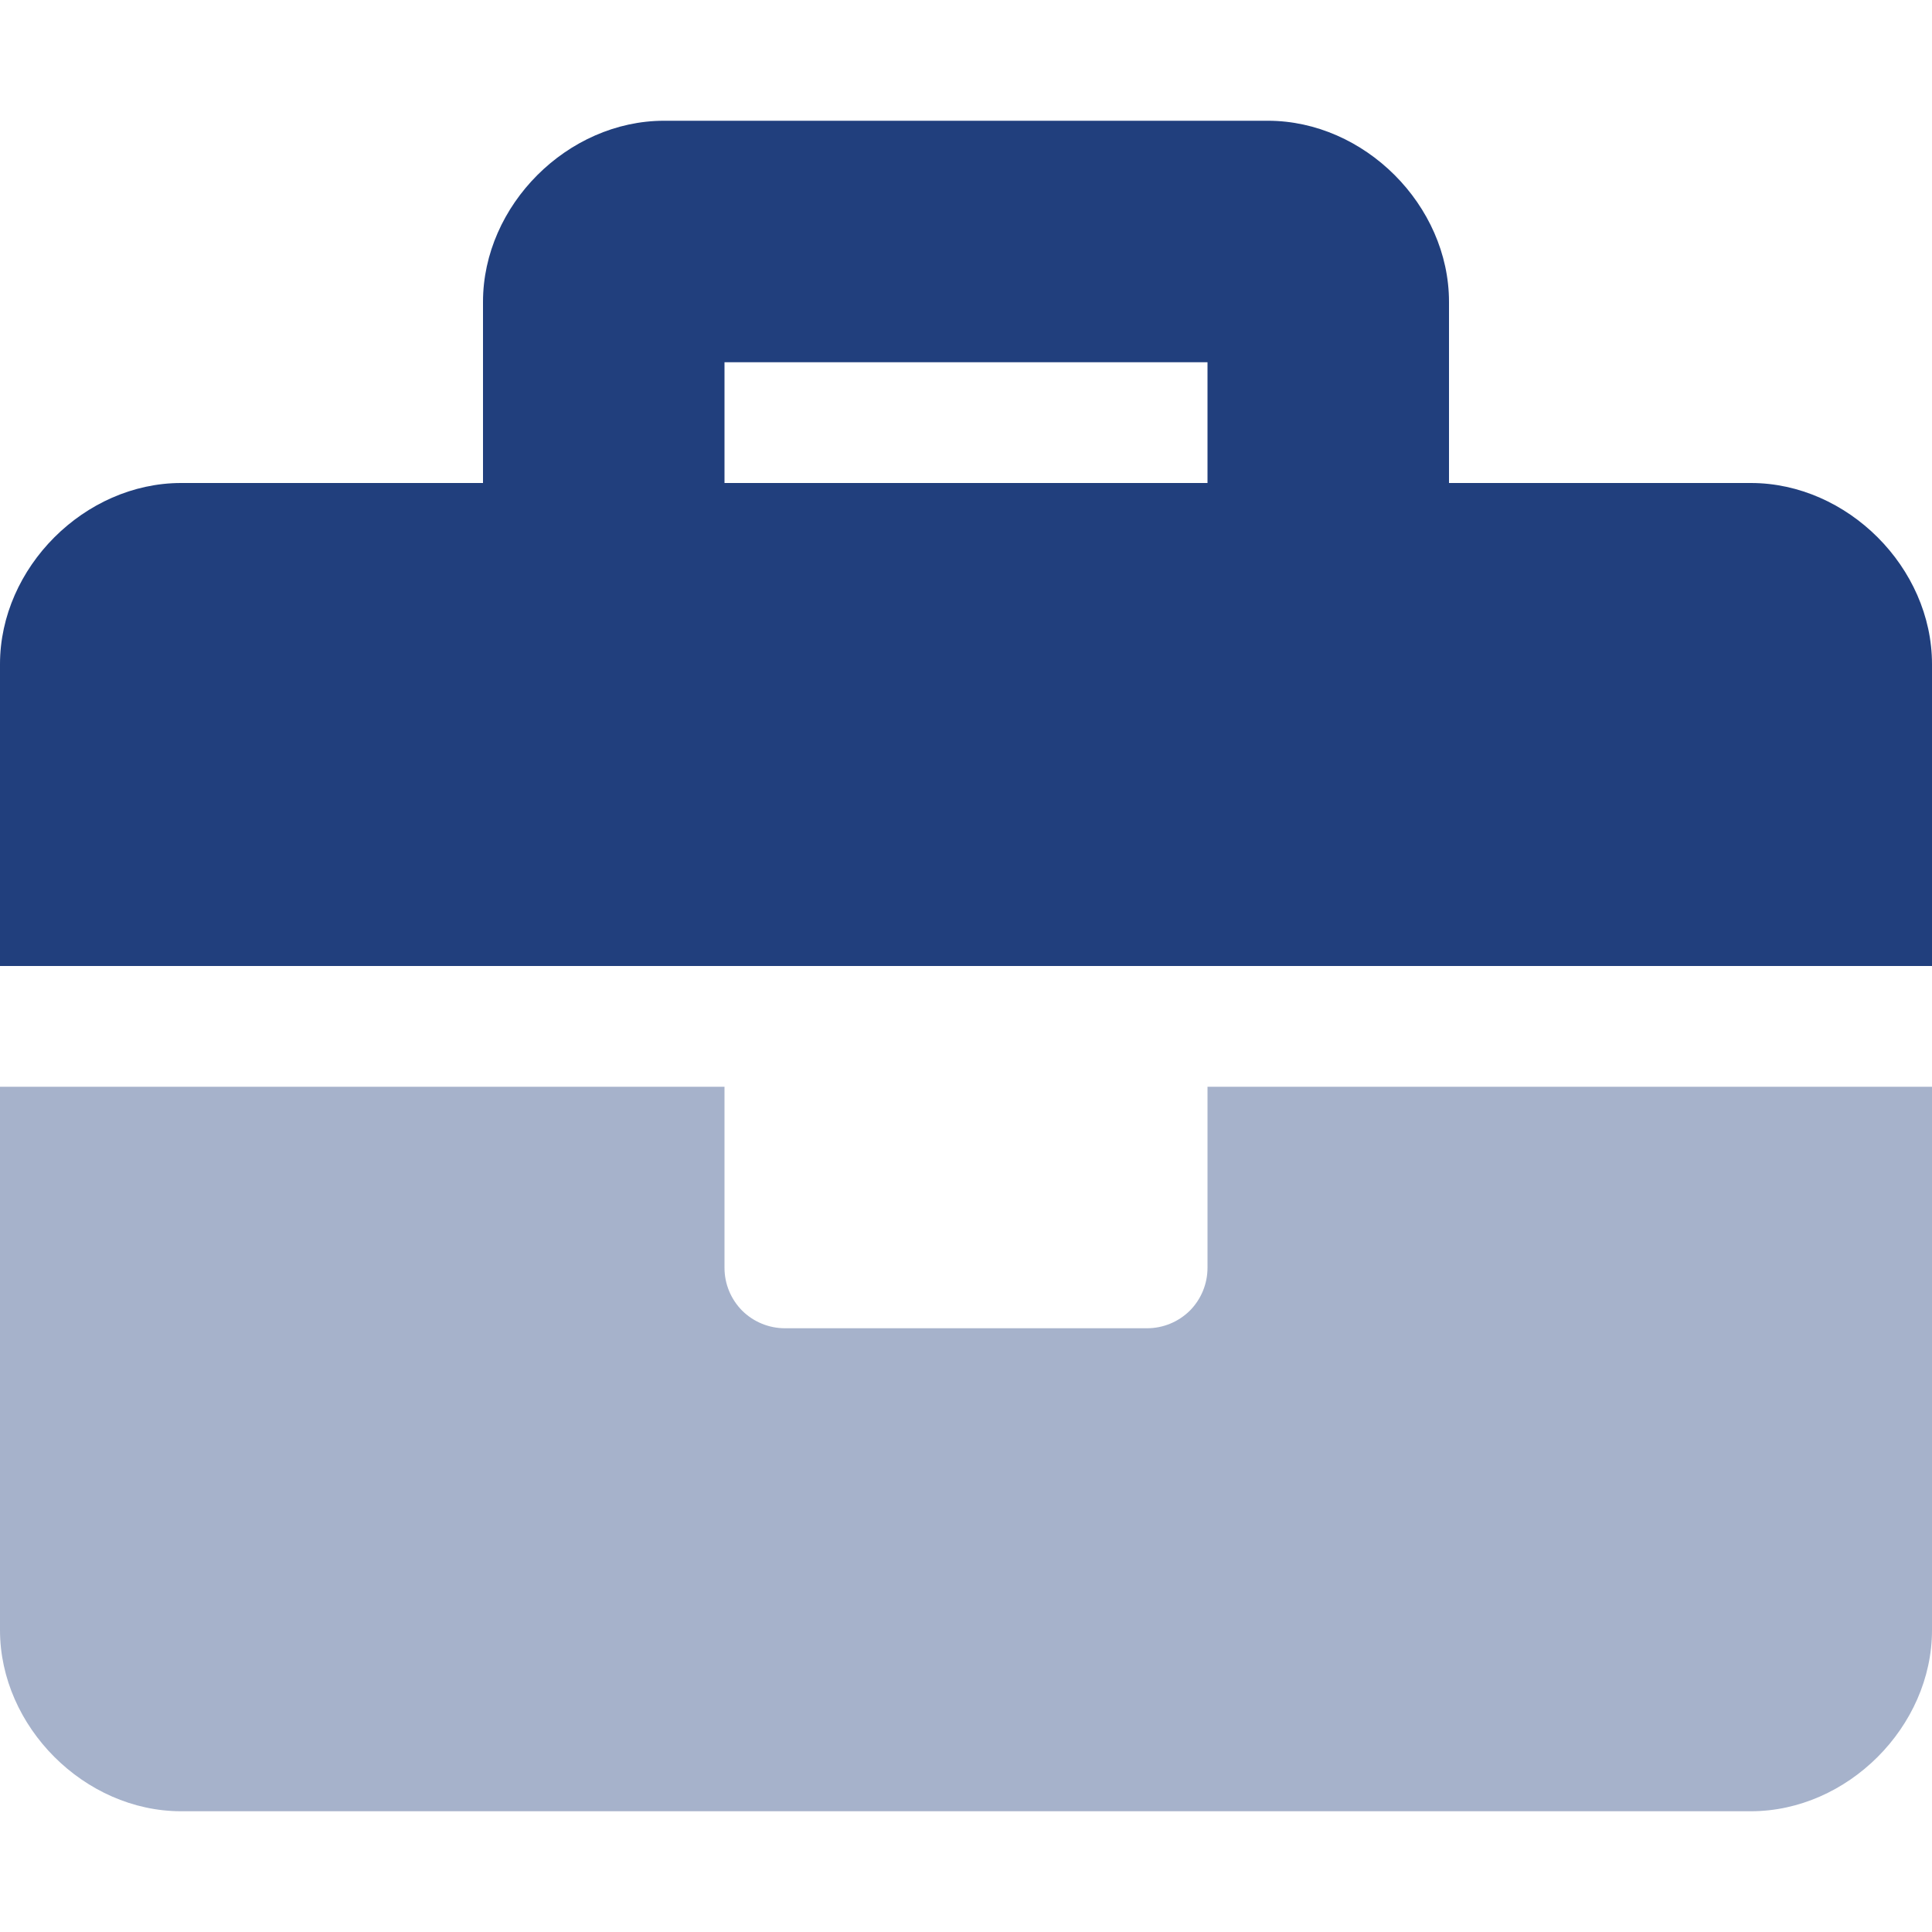
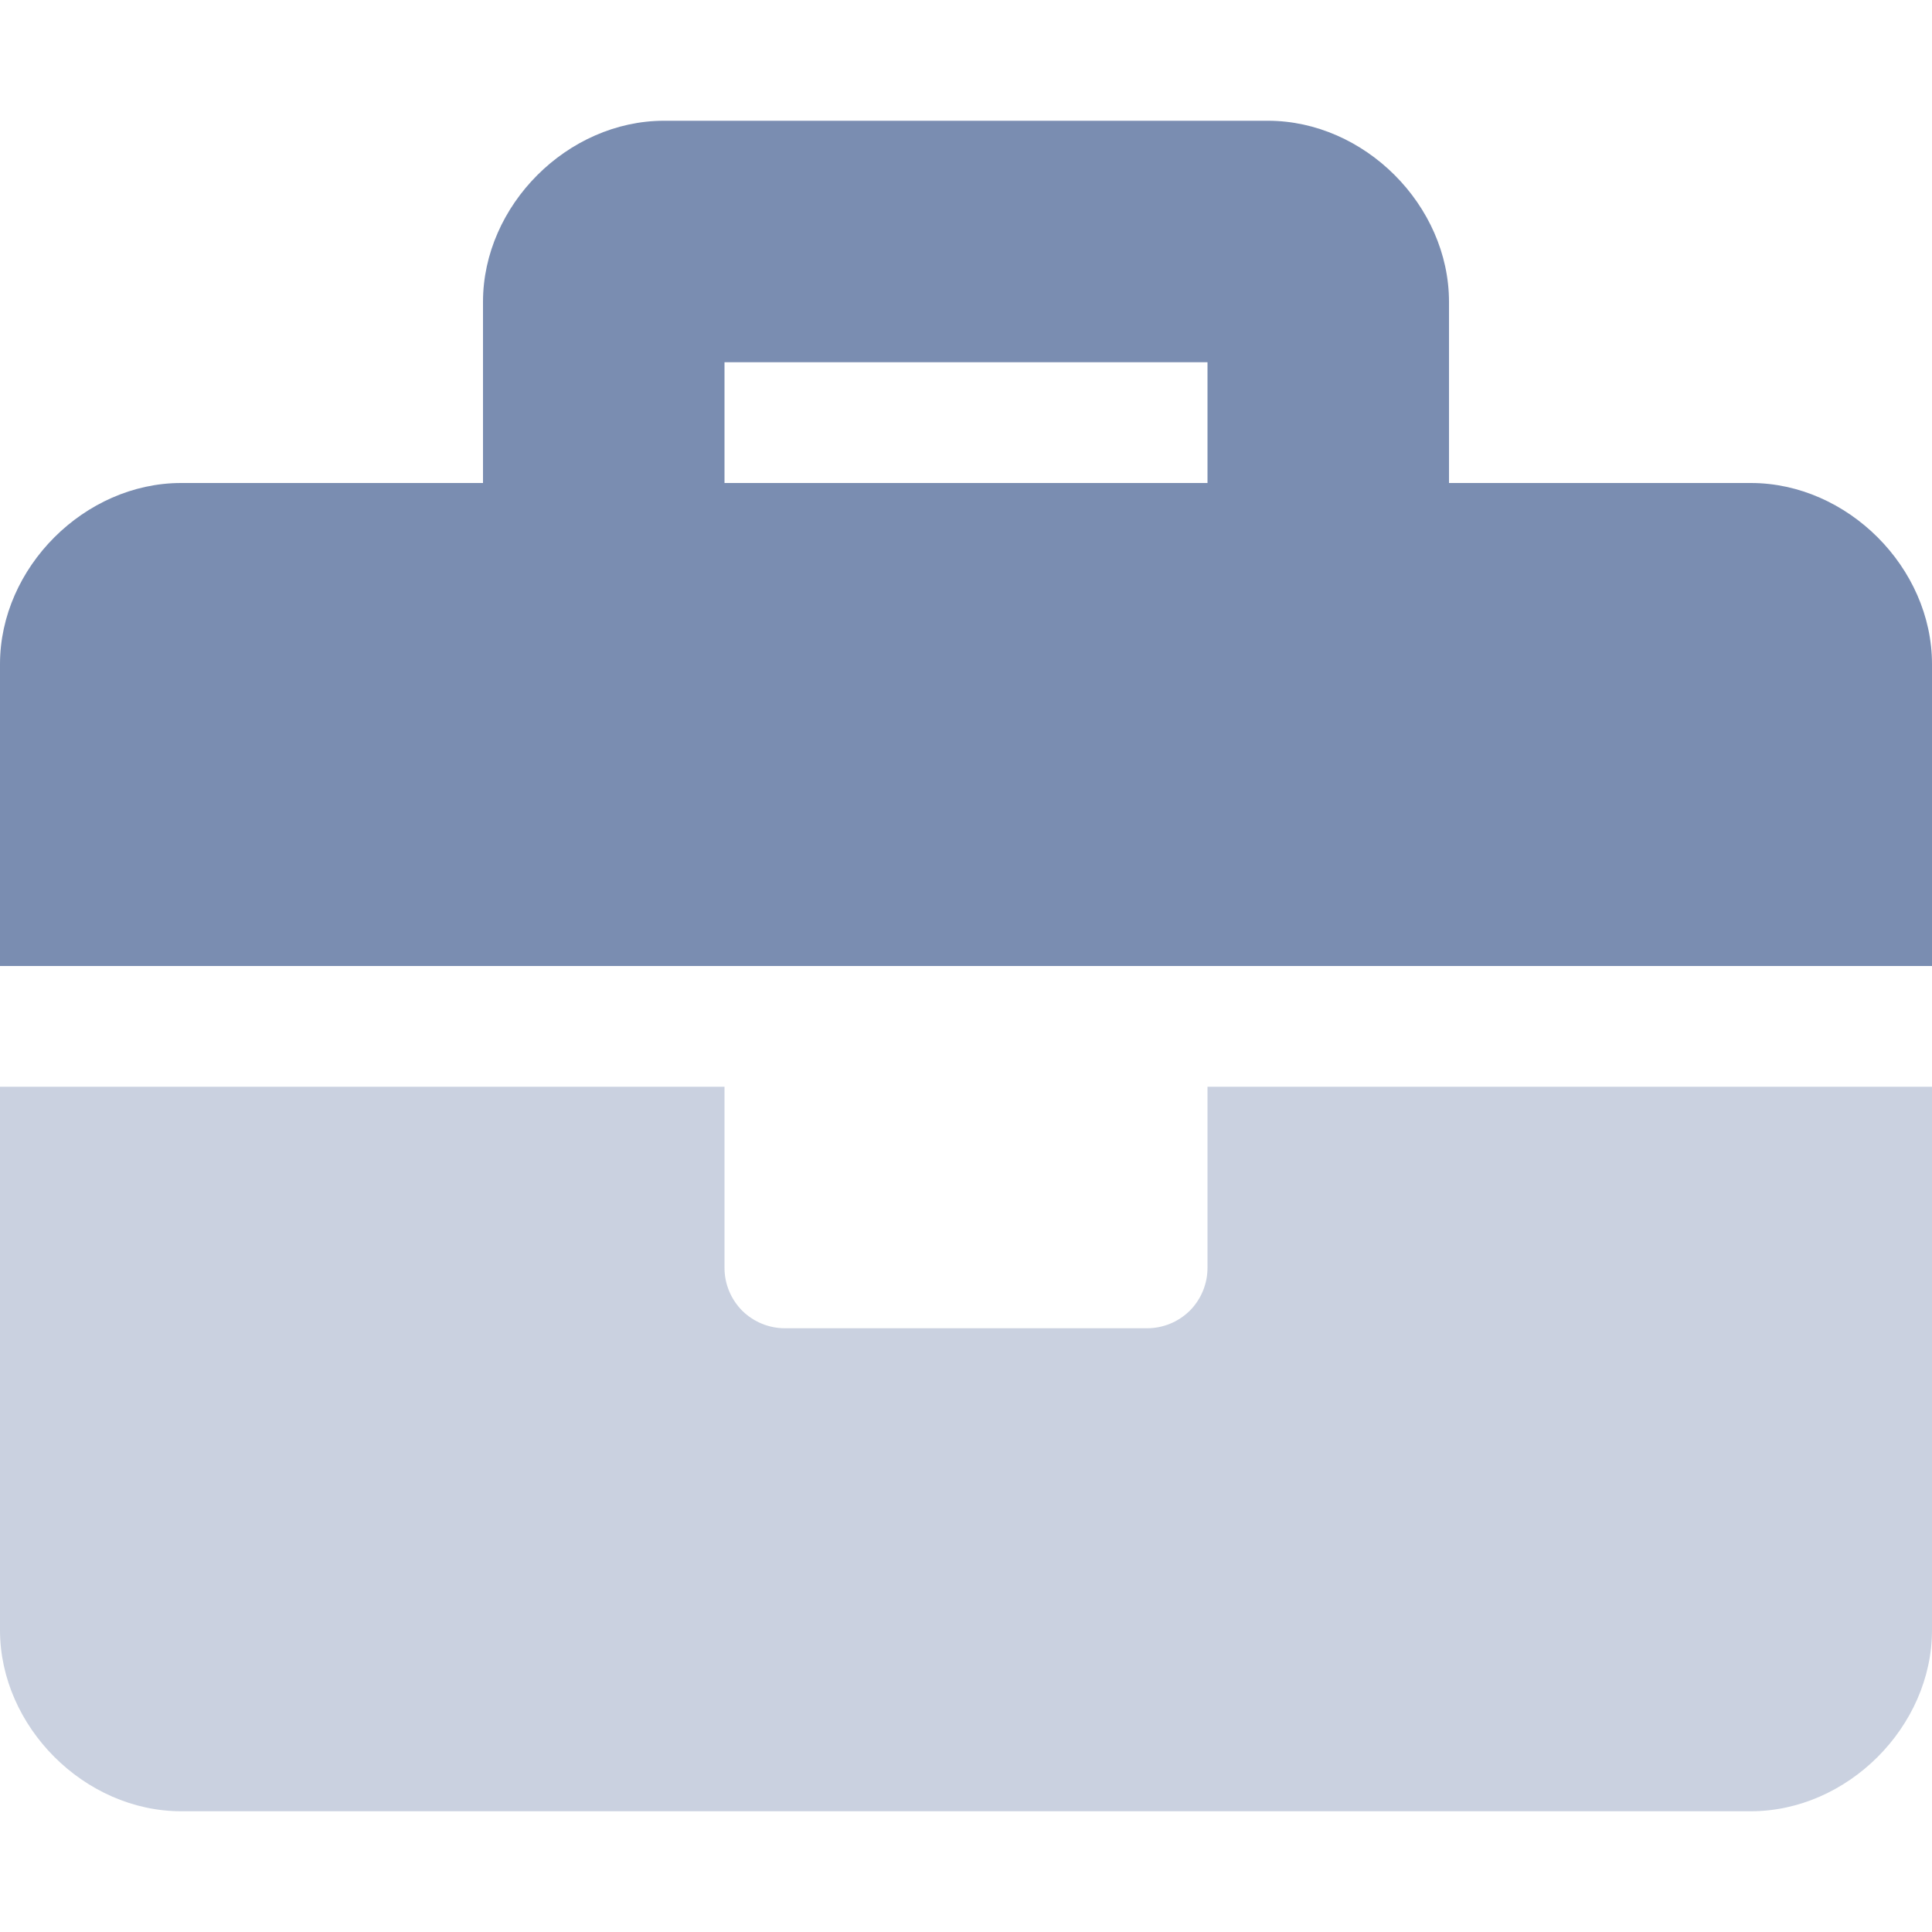
<svg xmlns="http://www.w3.org/2000/svg" width="16" height="16" viewBox="0 0 16 16" fill="none">
-   <path opacity="0.4" d="M10 9H16V13.5C16 14.3 15.3 15 14.5 15H1.5C0.7 15 0 14.3 0 13.5V9H6V10.5C6 10.633 6.053 10.76 6.146 10.854C6.24 10.947 6.367 11 6.5 11H9.5C9.633 11 9.76 10.947 9.854 10.854C9.947 10.76 10 10.633 10 10.5V9Z" fill="#213F7D" />
-   <path d="M14.5 4H12V2.5C12 1.7 11.3 1 10.5 1H5.5C4.7 1 4 1.7 4 2.5V4H1.5C0.7 4 0 4.7 0 5.5V8H16V5.5C16 4.7 15.3 4 14.5 4ZM10 4H6V3H10V4Z" fill="#213F7D" />
+   <path opacity="0.4" d="M10 9H16V13.5C16 14.3 15.3 15 14.5 15H1.5C0.7 15 0 14.3 0 13.5V9H6V10.5C6 10.633 6.053 10.76 6.146 10.854C6.24 10.947 6.367 11 6.5 11H9.5C9.633 11 9.76 10.947 9.854 10.854C9.947 10.76 10 10.633 10 10.5V9Z" fill="#7a8db1" />
+   <path d="M14.5 4H12V2.5C12 1.7 11.3 1 10.5 1H5.5C4.7 1 4 1.7 4 2.5V4H1.5C0.7 4 0 4.7 0 5.5V8H16V5.5C16 4.7 15.3 4 14.5 4ZM10 4H6V3H10V4Z" fill="#7a8db1" />
</svg>
